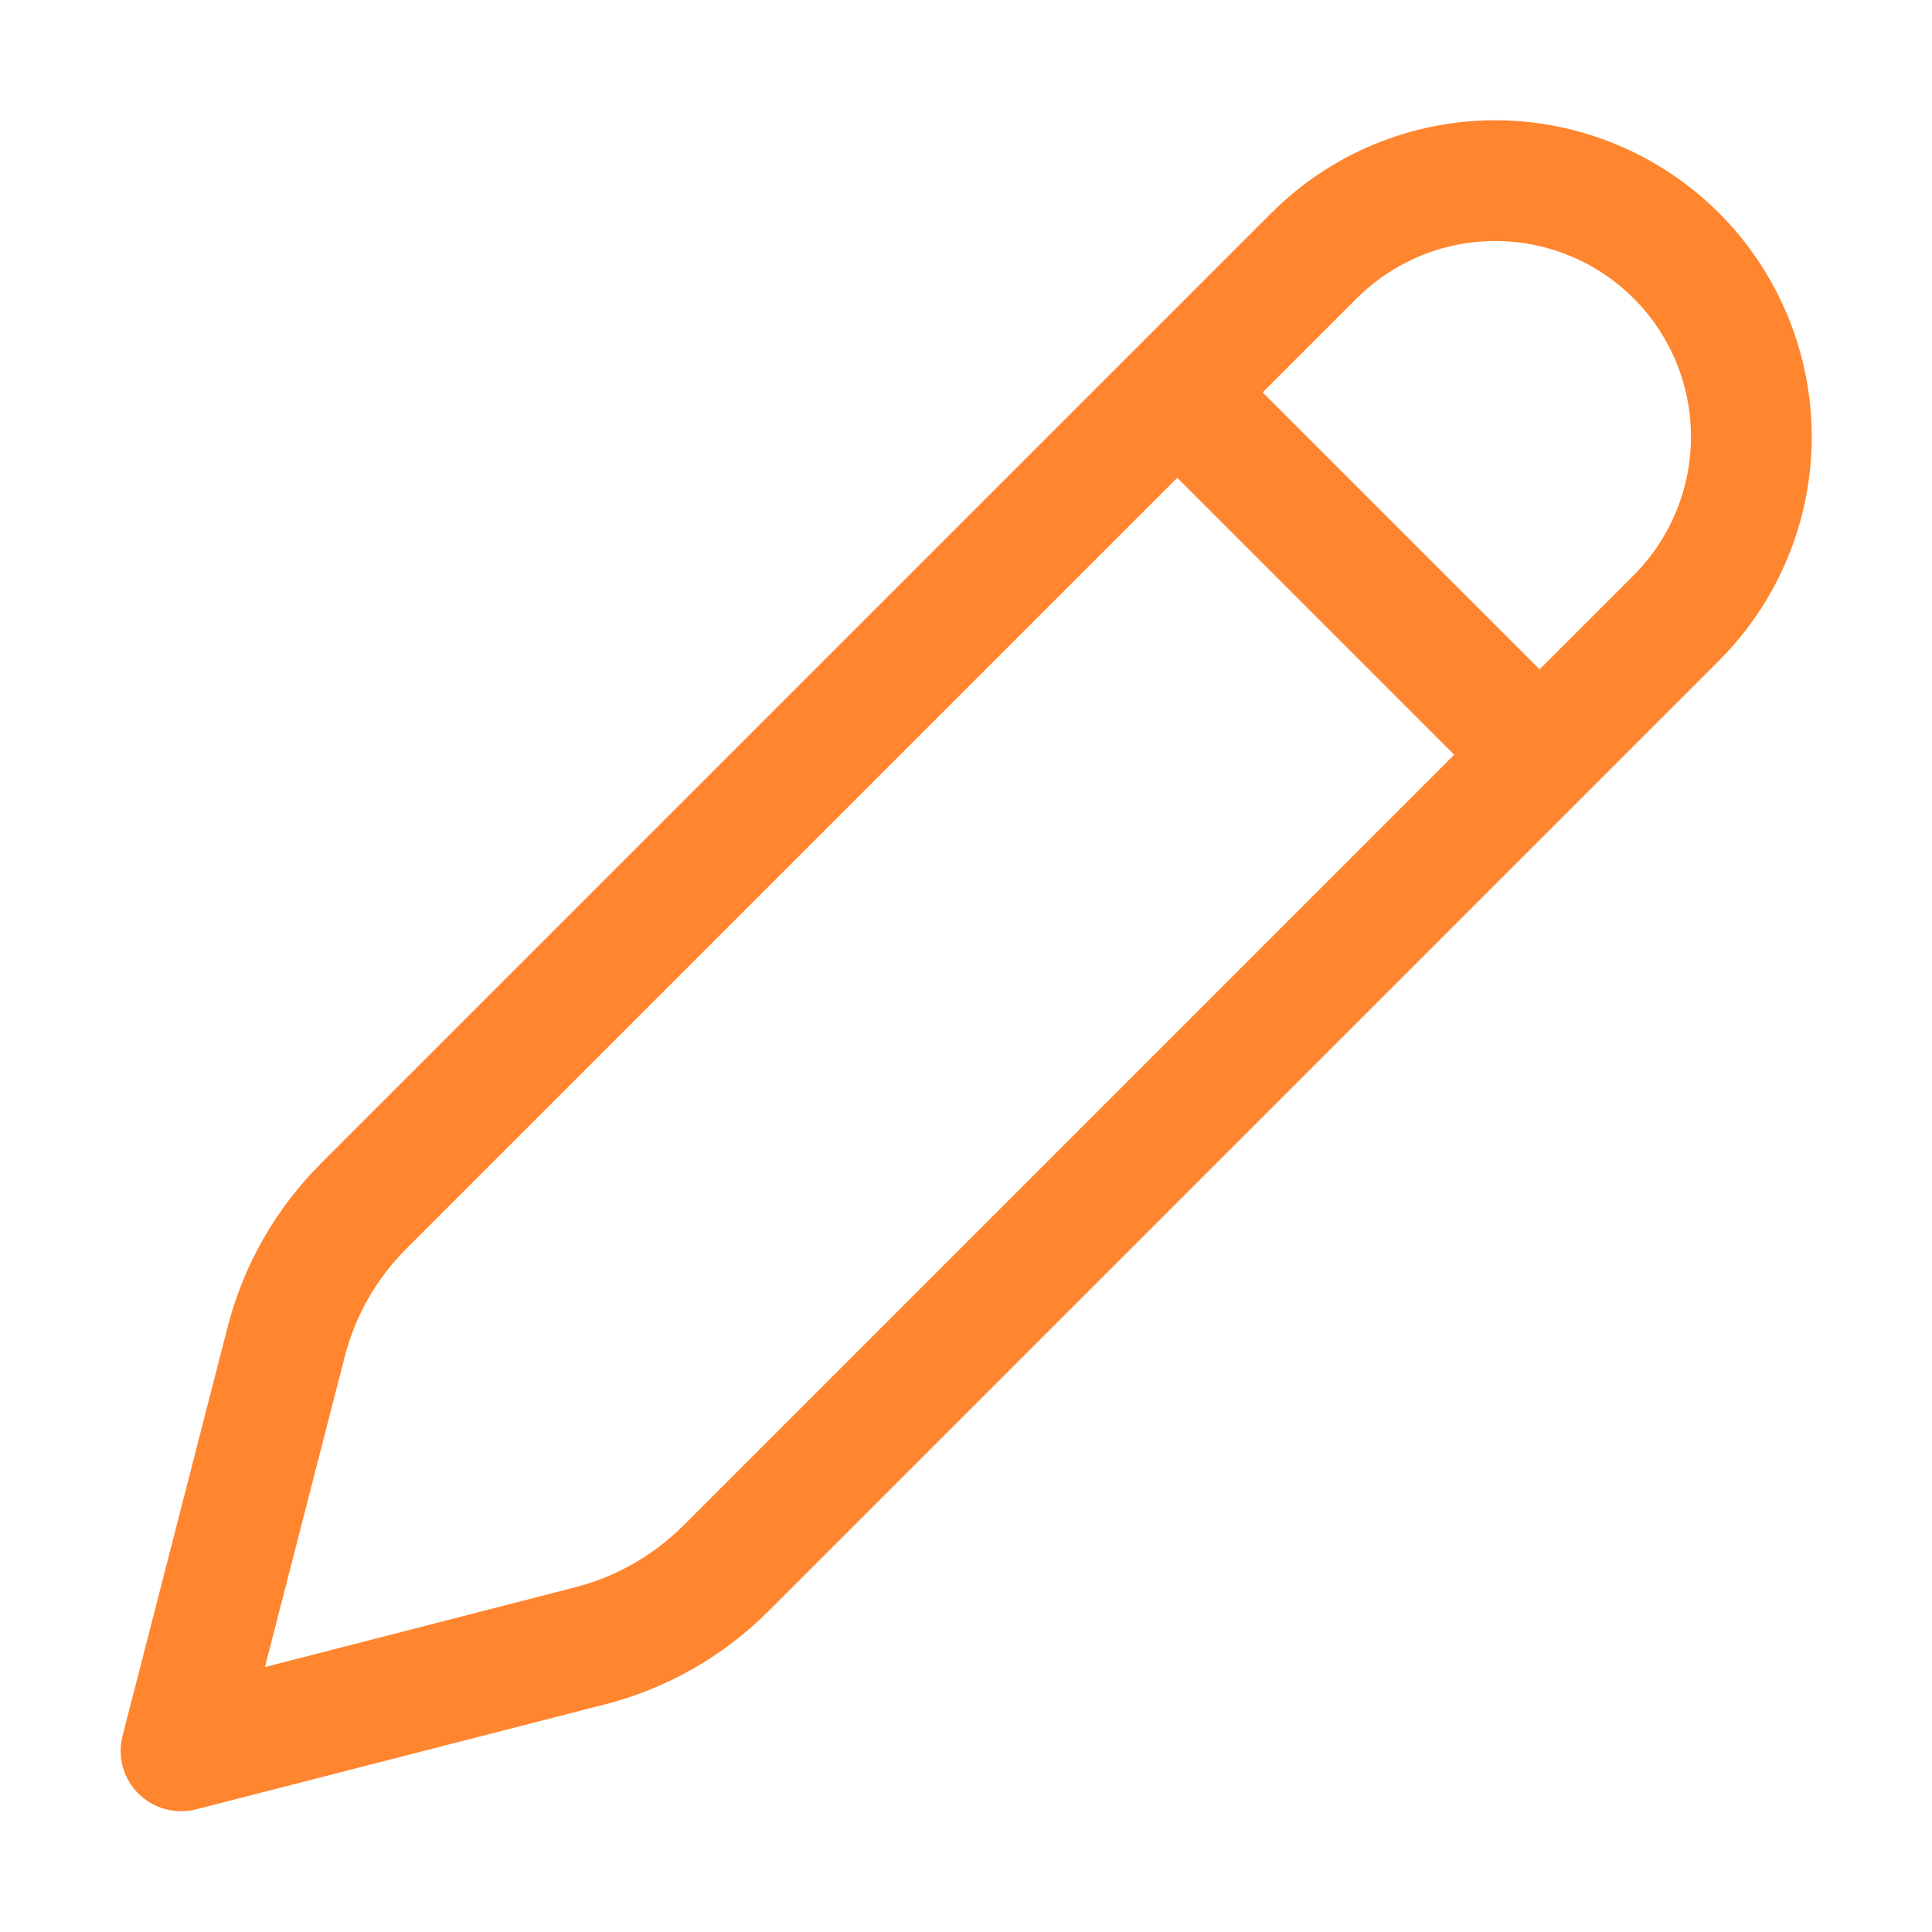
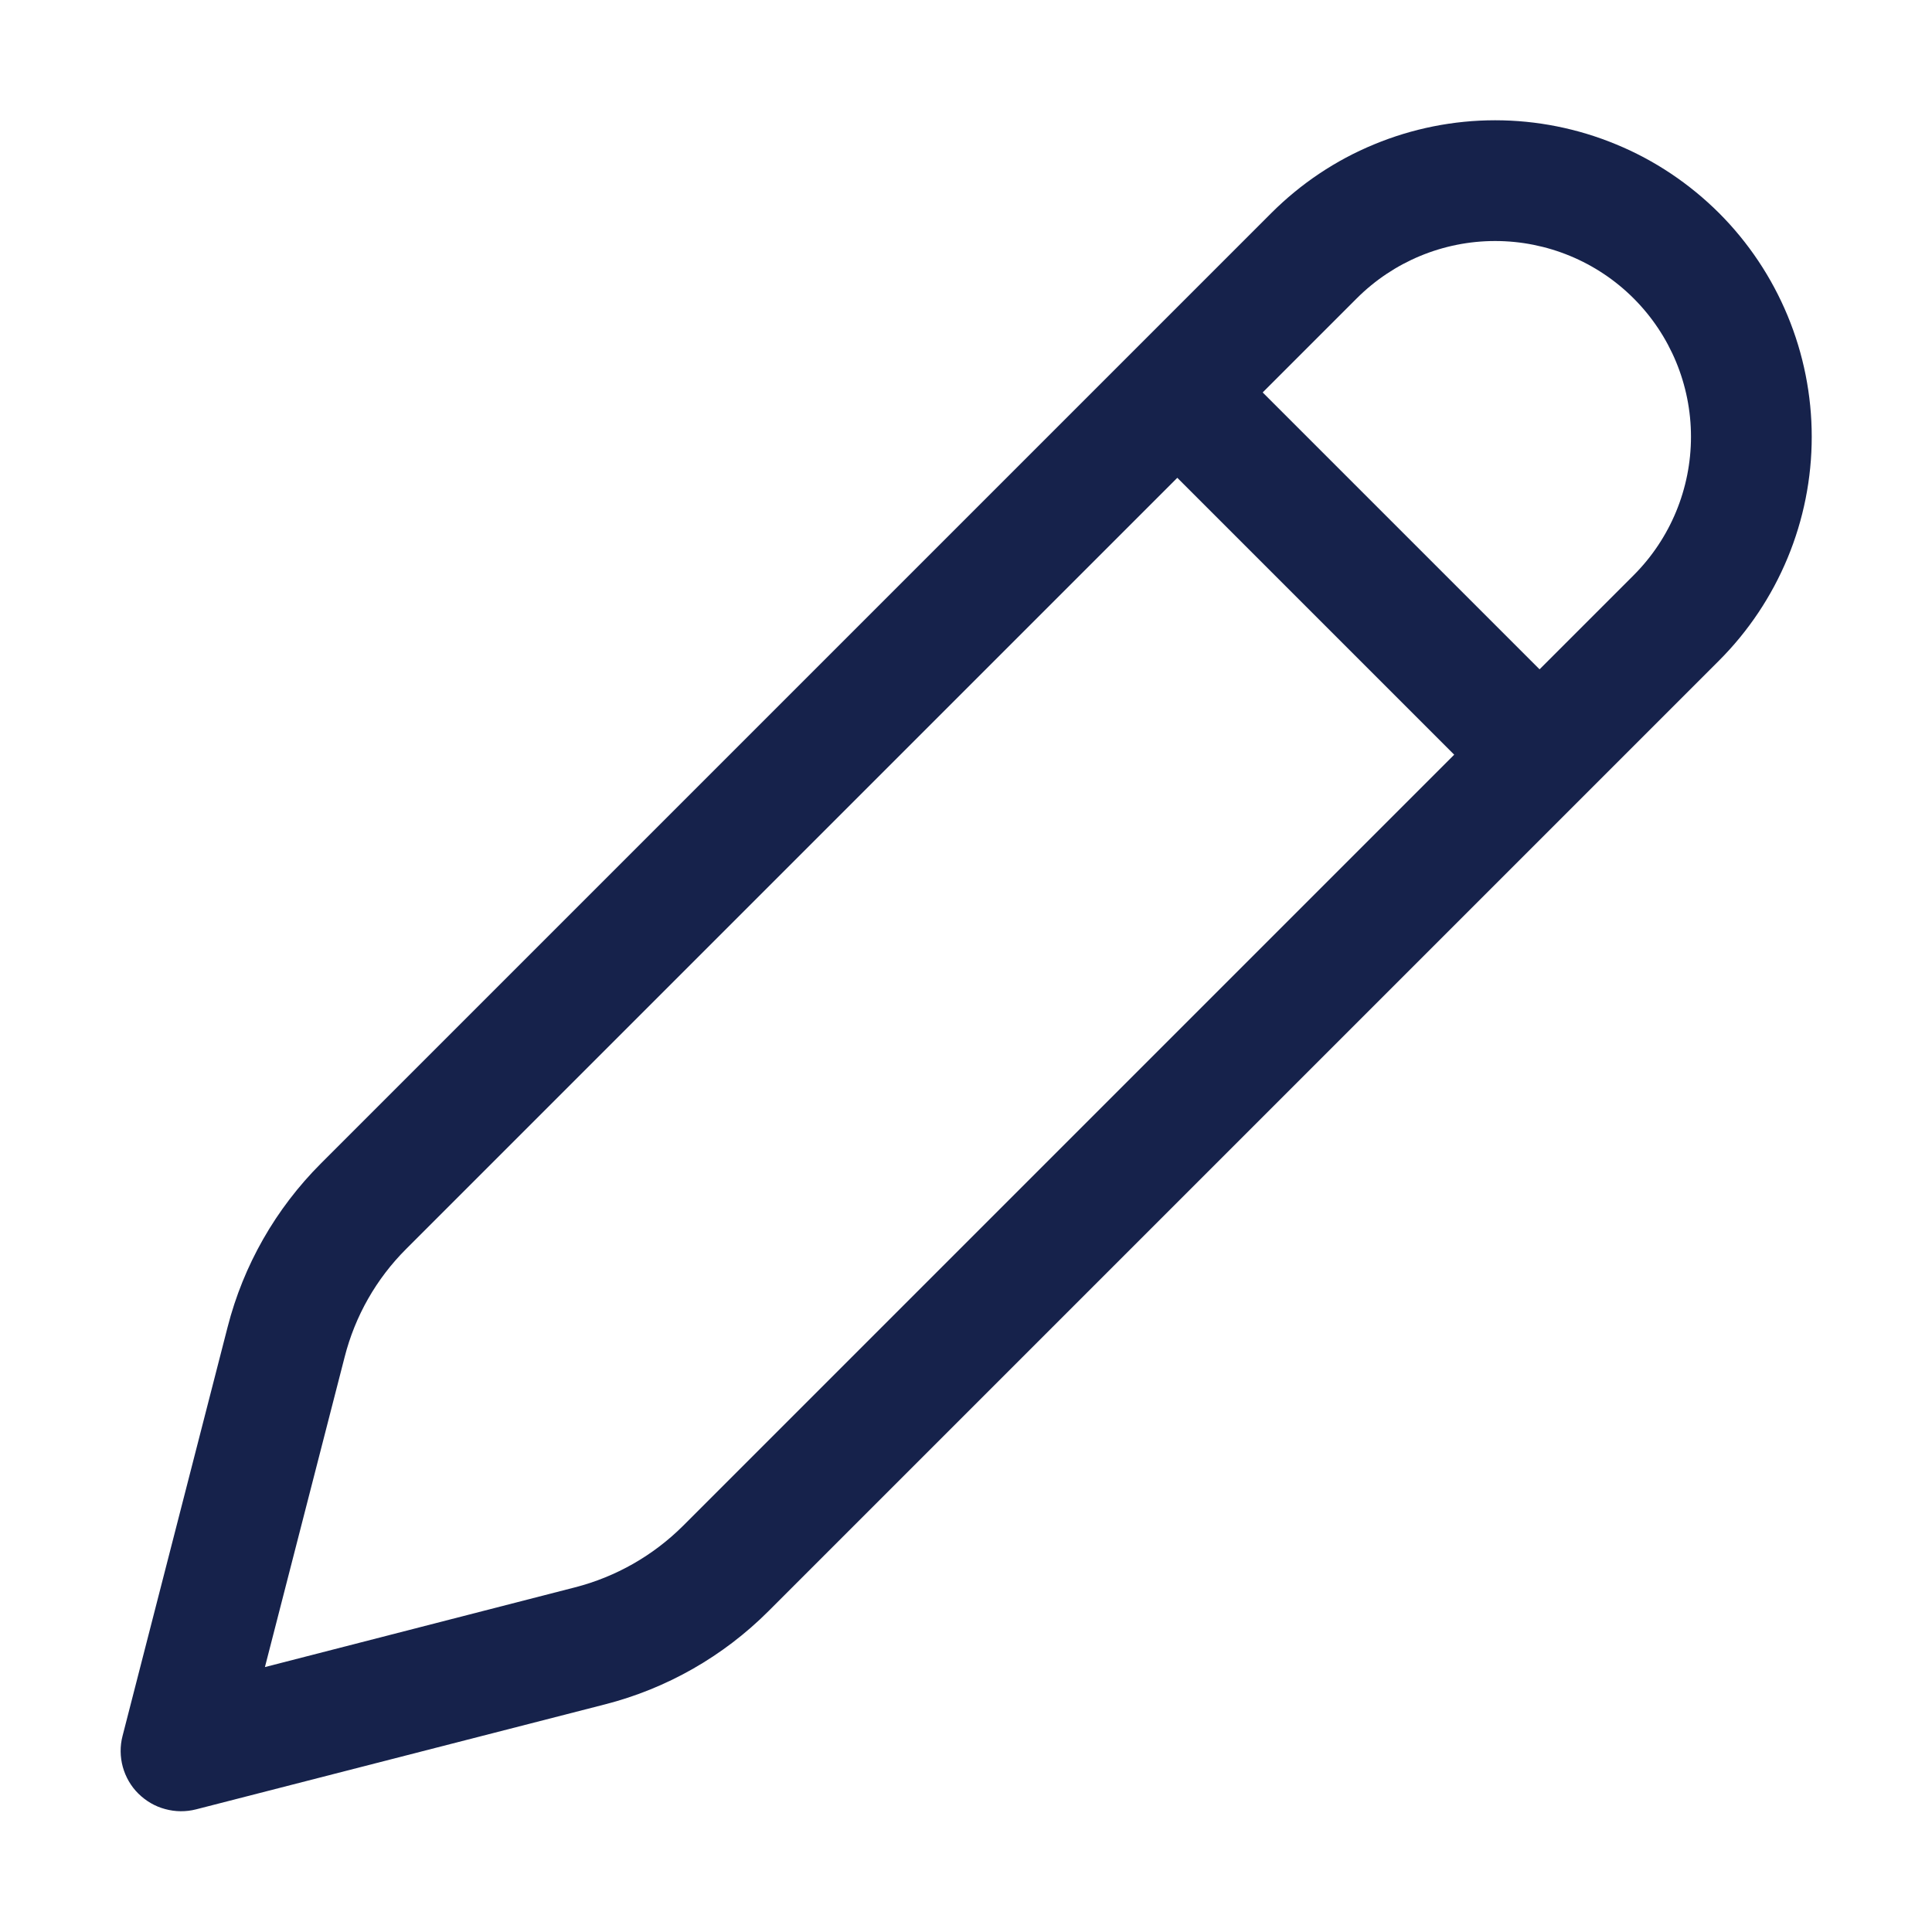
<svg xmlns="http://www.w3.org/2000/svg" width="16" height="16" viewBox="0 0 16 16" fill="none">
-   <path d="M14.236 1.764C13.992 1.521 13.703 1.327 13.385 1.196C13.067 1.064 12.726 0.996 12.382 0.996C12.038 0.996 11.697 1.064 11.379 1.196C11.061 1.327 10.772 1.521 10.529 1.764L2.657 9.636C2.283 10.01 2.016 10.478 1.885 10.99L1.015 14.376C0.993 14.46 0.994 14.549 1.017 14.633C1.04 14.716 1.084 14.793 1.146 14.854C1.208 14.915 1.284 14.96 1.368 14.982C1.452 15.005 1.54 15.006 1.625 14.984L5.01 14.115C5.522 13.984 5.99 13.717 6.364 13.343L14.236 5.471C14.479 5.228 14.672 4.939 14.804 4.621C14.936 4.303 15.004 3.962 15.004 3.617C15.004 3.273 14.936 2.932 14.804 2.614C14.672 2.296 14.479 2.007 14.236 1.764ZM11.236 2.471C11.54 2.167 11.952 1.996 12.382 1.996C12.812 1.996 13.225 2.167 13.529 2.471C13.833 2.775 14.004 3.187 14.004 3.617C14.004 4.047 13.833 4.46 13.529 4.764L12.75 5.543L10.457 3.25L11.236 2.471ZM9.75 3.957L12.043 6.25L5.657 12.636C5.409 12.883 5.1 13.059 4.761 13.146L2.194 13.806L2.854 11.239C2.94 10.9 3.116 10.59 3.364 10.343L9.75 3.957Z" fill="#FF852E" />
+   <path d="M14.236 1.764C13.992 1.521 13.703 1.327 13.385 1.196C13.067 1.064 12.726 0.996 12.382 0.996C12.038 0.996 11.697 1.064 11.379 1.196C11.061 1.327 10.772 1.521 10.529 1.764L2.657 9.636C2.283 10.01 2.016 10.478 1.885 10.99L1.015 14.376C0.993 14.46 0.994 14.549 1.017 14.633C1.04 14.716 1.084 14.793 1.146 14.854C1.208 14.915 1.284 14.96 1.368 14.982C1.452 15.005 1.54 15.006 1.625 14.984L5.01 14.115C5.522 13.984 5.99 13.717 6.364 13.343L14.236 5.471C14.479 5.228 14.672 4.939 14.804 4.621C14.936 4.303 15.004 3.962 15.004 3.617C15.004 3.273 14.936 2.932 14.804 2.614C14.672 2.296 14.479 2.007 14.236 1.764ZM11.236 2.471C11.54 2.167 11.952 1.996 12.382 1.996C12.812 1.996 13.225 2.167 13.529 2.471C13.833 2.775 14.004 3.187 14.004 3.617C14.004 4.047 13.833 4.46 13.529 4.764L12.75 5.543L10.457 3.25L11.236 2.471ZM9.75 3.957L12.043 6.25L5.657 12.636C5.409 12.883 5.1 13.059 4.761 13.146L2.194 13.806L2.854 11.239C2.94 10.9 3.116 10.59 3.364 10.343L9.75 3.957Z" fill="#16224B" />
</svg>
